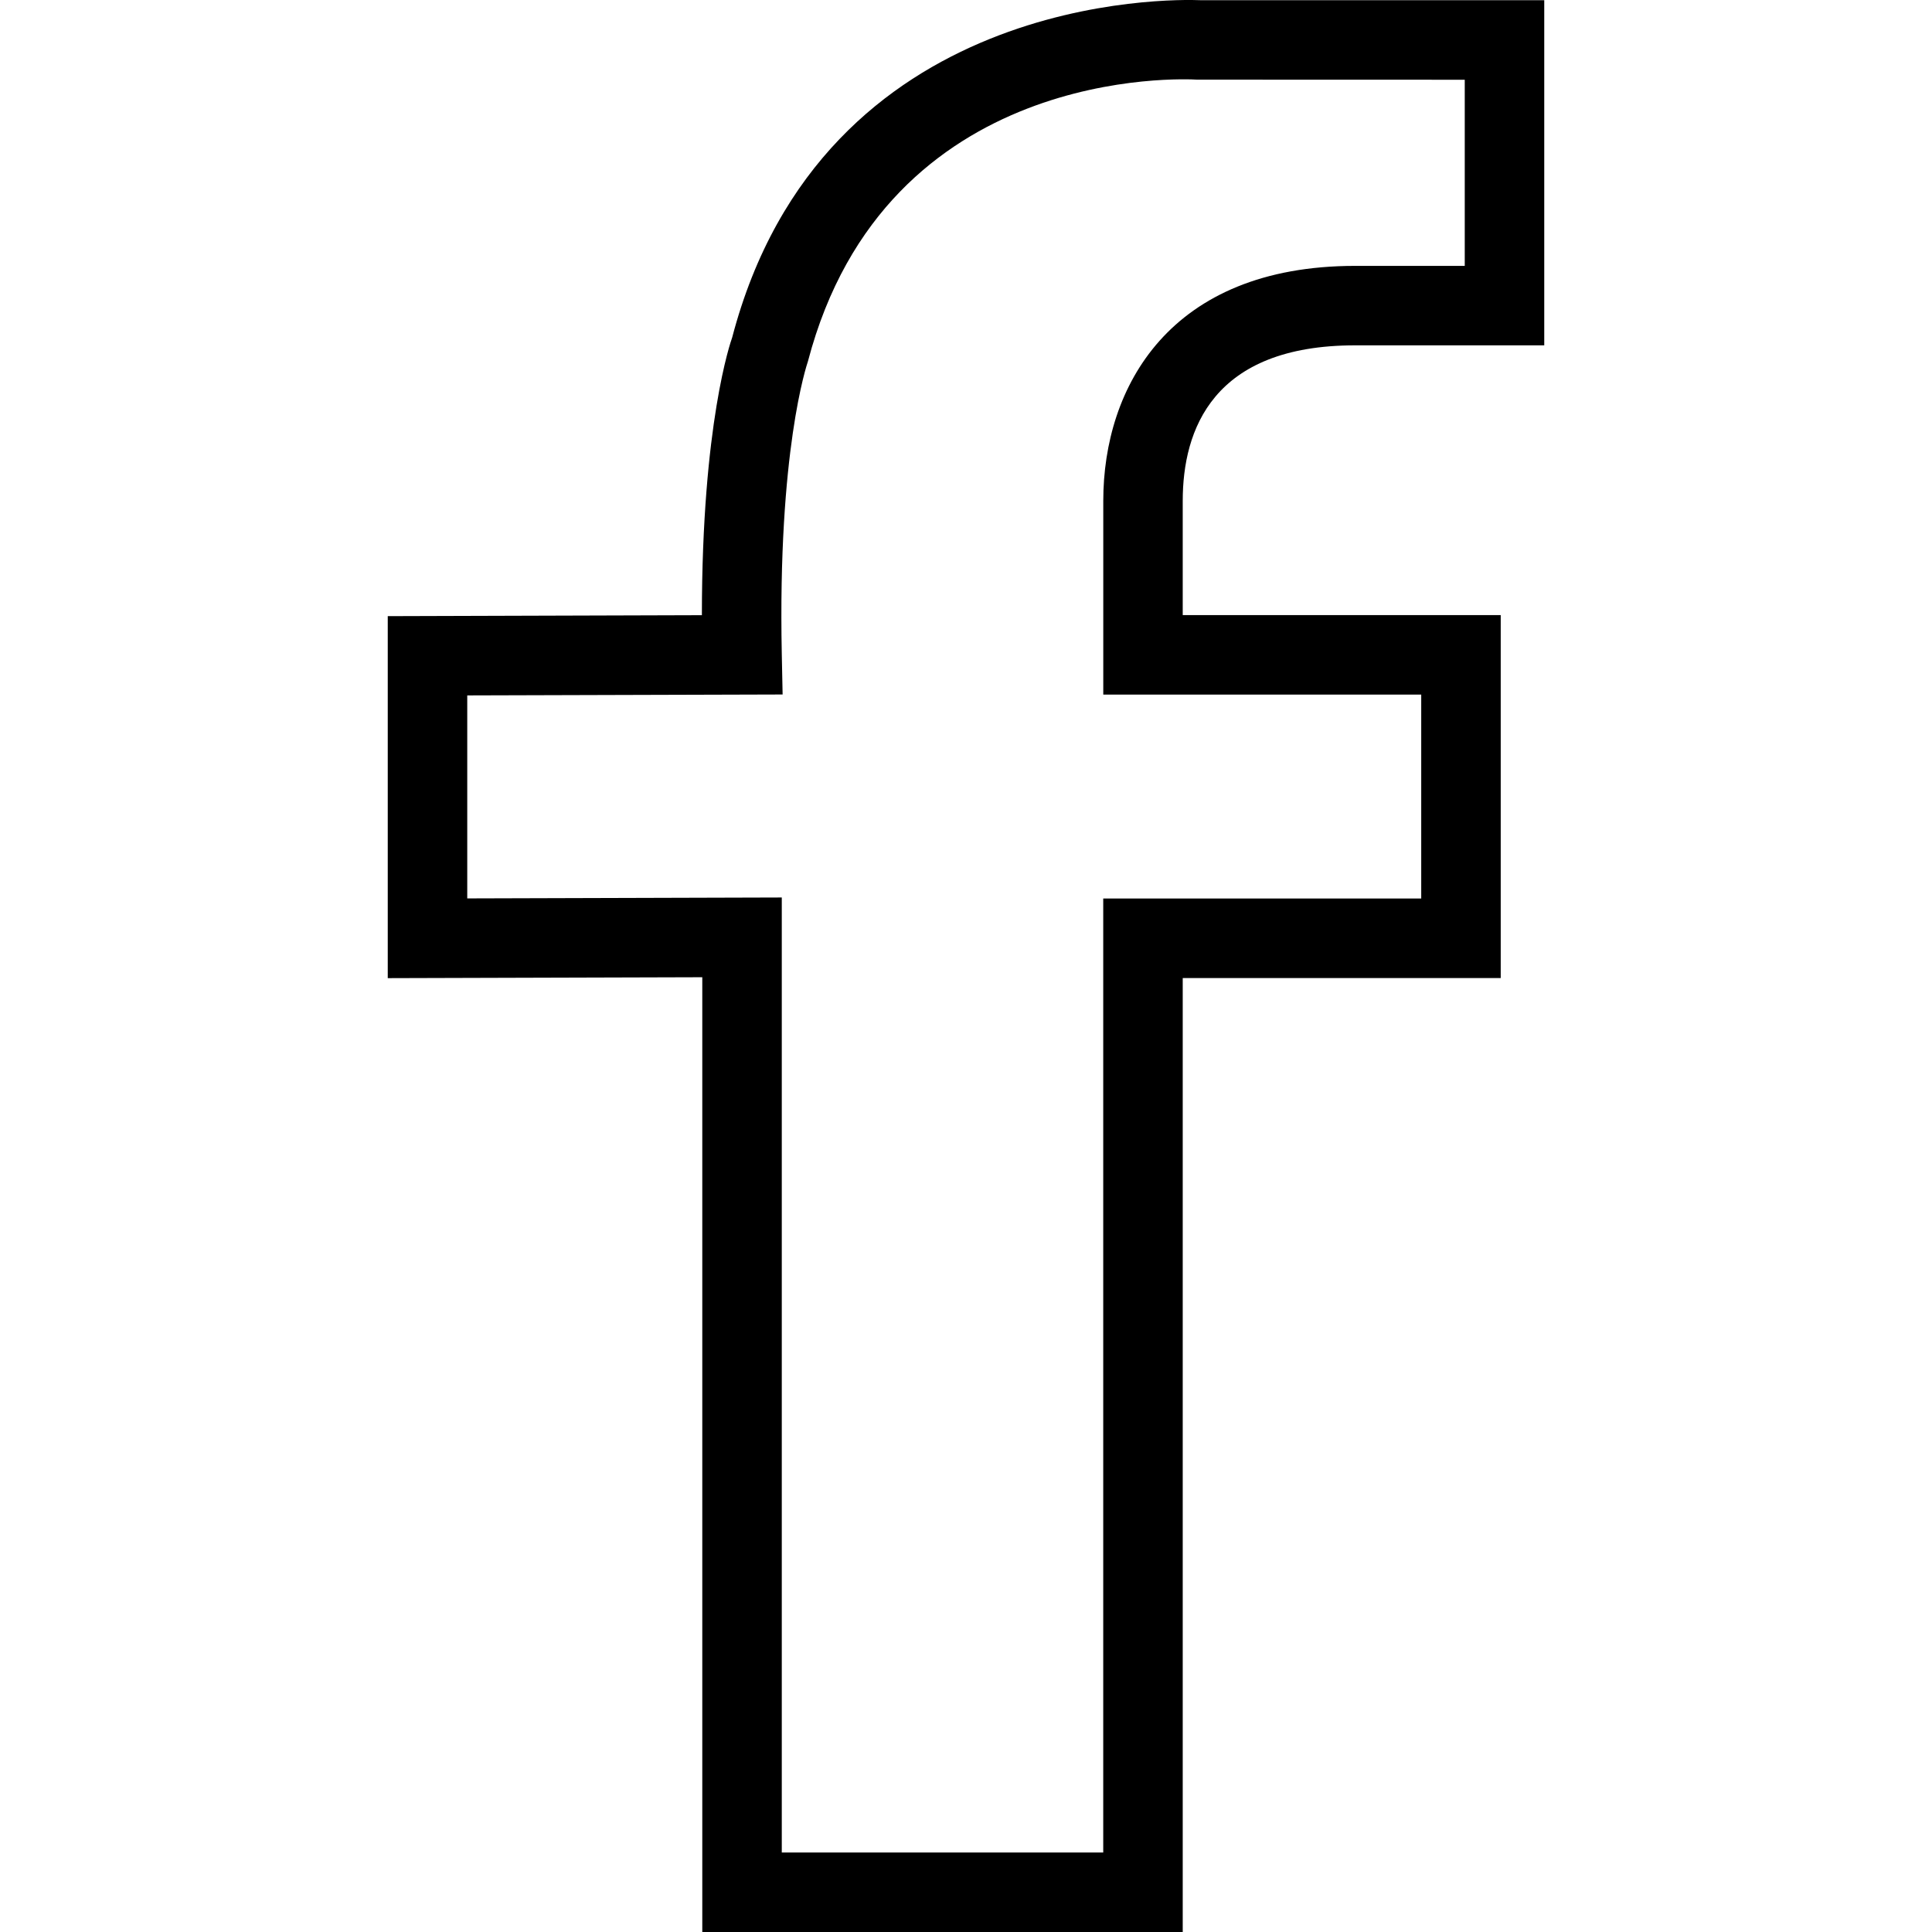
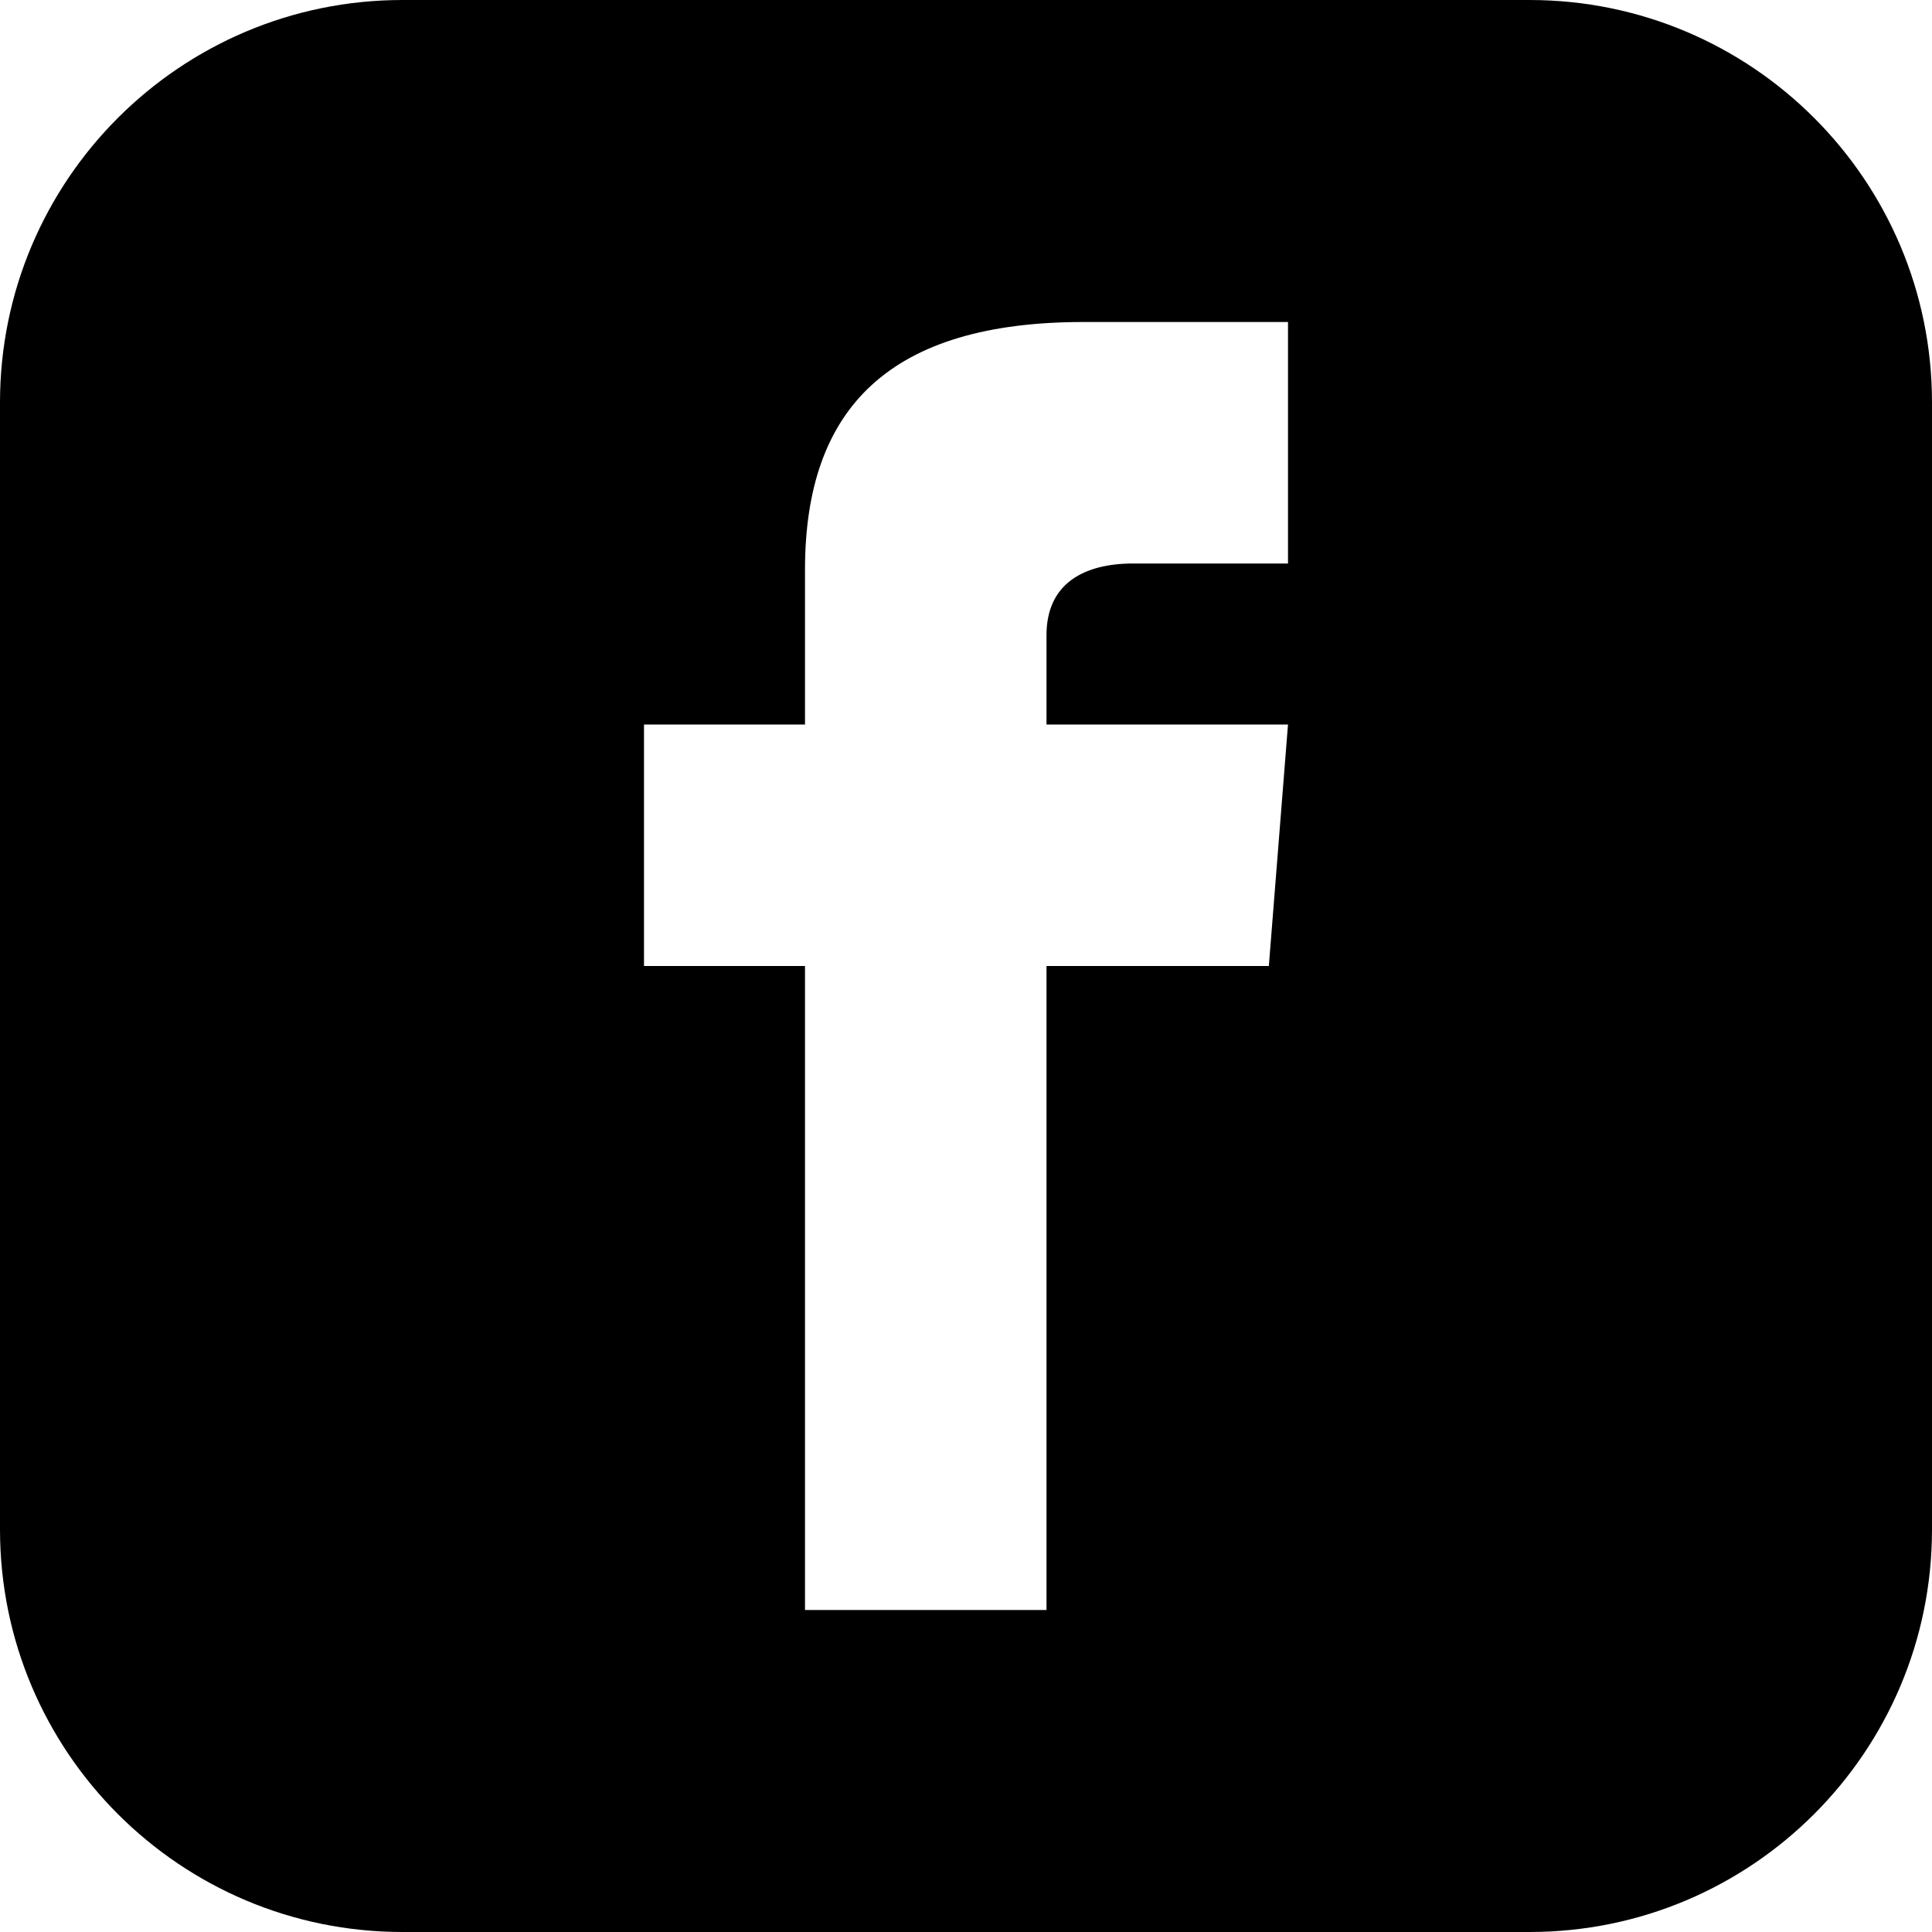
- <svg xmlns="http://www.w3.org/2000/svg" version="1.1" id="Capa_1" x="0px" y="0px" viewBox="0 0 48.605 48.605" style="enable-background:new 0 0 48.605 48.605;" xml:space="preserve">
-   <g>
-     <path d="M34.094,8.688h4.756V0.005h-8.643c-0.721-0.03-9.51-0.198-11.788,8.489c-0.033,0.091-0.761,2.157-0.761,6.983l-7.903,0.024   v9.107l7.913-0.023v24.021h12.087v-24h8v-9.131h-8v-2.873C29.755,10.816,30.508,8.688,34.094,8.688z M35.755,17.474v5.131h-8v24   h-8.087V22.579l-7.913,0.023v-5.107l7.934-0.023l-0.021-1.017c-0.104-5.112,0.625-7.262,0.658-7.365   c1.966-7.482,9.473-7.106,9.795-7.086l6.729,0.002v4.683h-2.756c-4.673,0-6.338,3.054-6.338,5.912v4.873L35.755,17.474   L35.755,17.474z" />
-   </g>
-   <g>
- </g>
-   <g>
- </g>
-   <g>
- </g>
-   <g>
- </g>
-   <g>
- </g>
-   <g>
- </g>
-   <g>
- </g>
-   <g>
- </g>
-   <g>
- </g>
-   <g>
- </g>
-   <g>
- </g>
-   <g>
- </g>
-   <g>
- </g>
-   <g>
- </g>
-   <g>
- </g>
+ <svg xmlns="http://www.w3.org/2000/svg" width="24" height="24" viewBox="0 0 24 24">
+   <path d="M19 0h-14c-2.761 0-5 2.239-5 5v14c0 2.761 2.239 5 5 5h14c2.762 0 5-2.239 5-5v-14c0-2.761-2.238-5-5-5zm-3 7h-1.924c-.615 0-1.076.252-1.076.889v1.111h3l-.238 3h-2.762v8h-3v-8h-2v-3h2v-1.923c0-2.022 1.064-3.077 3.461-3.077h2.539v3z" />
</svg>
